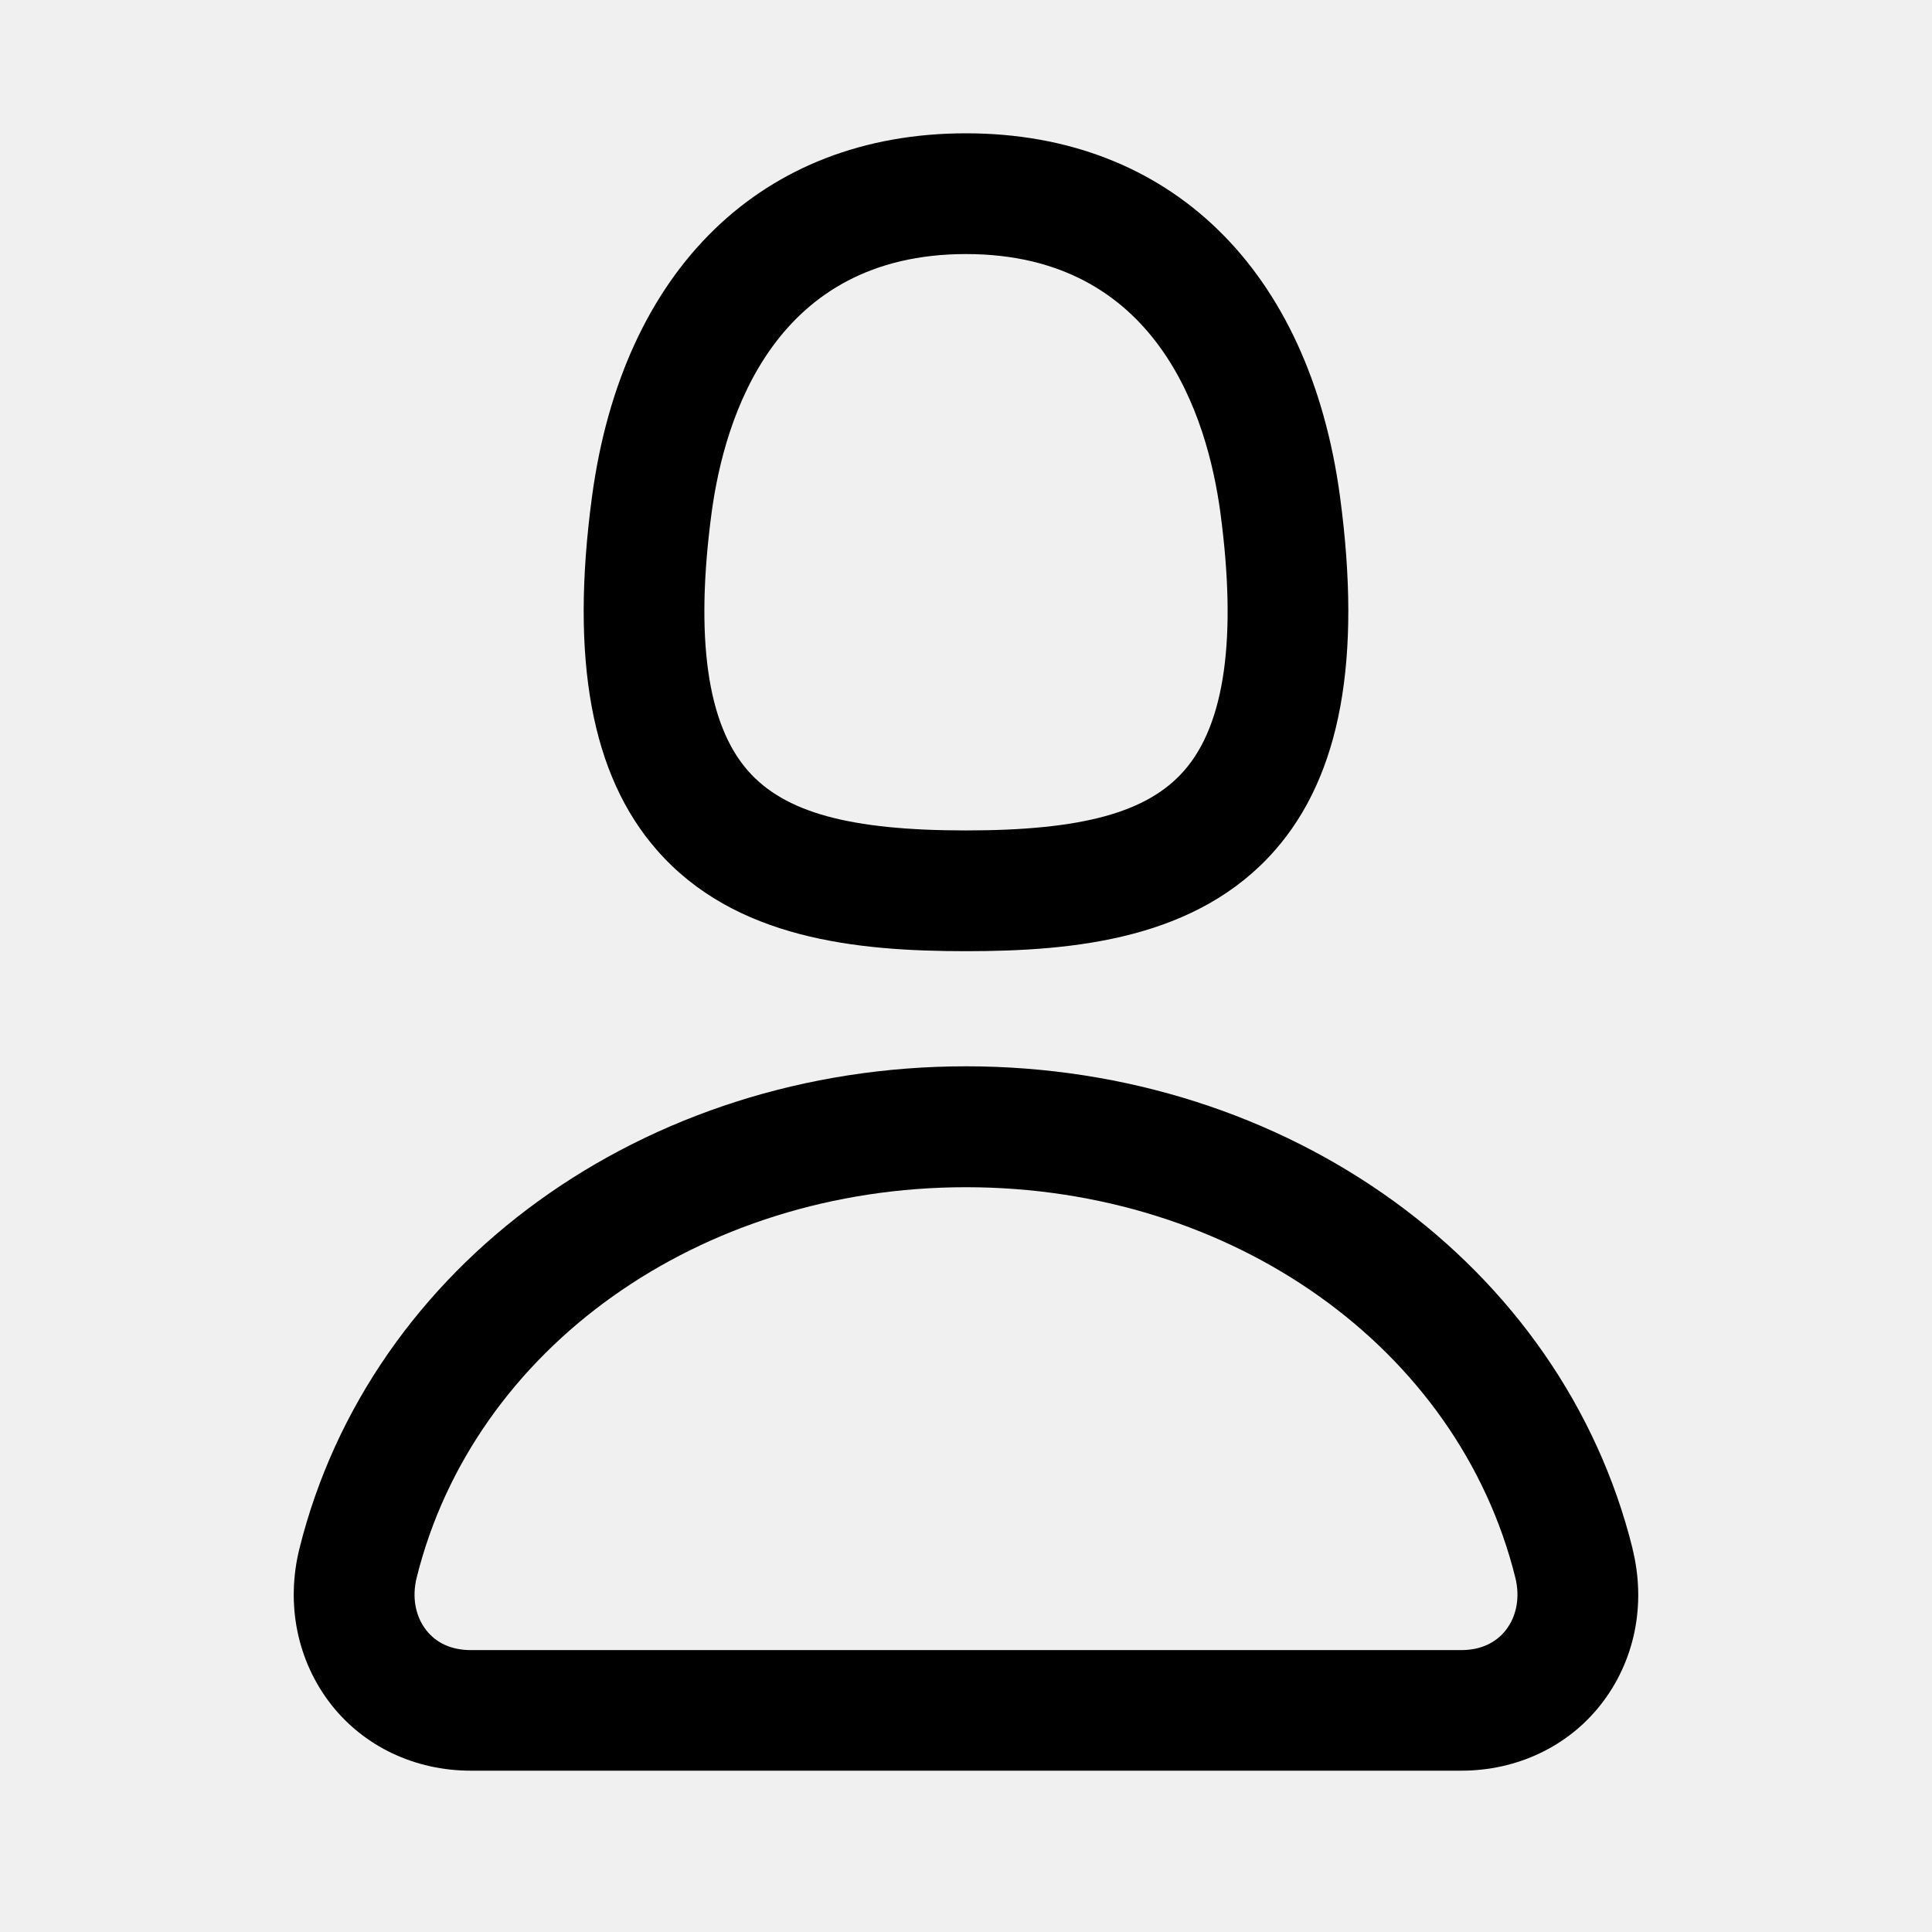
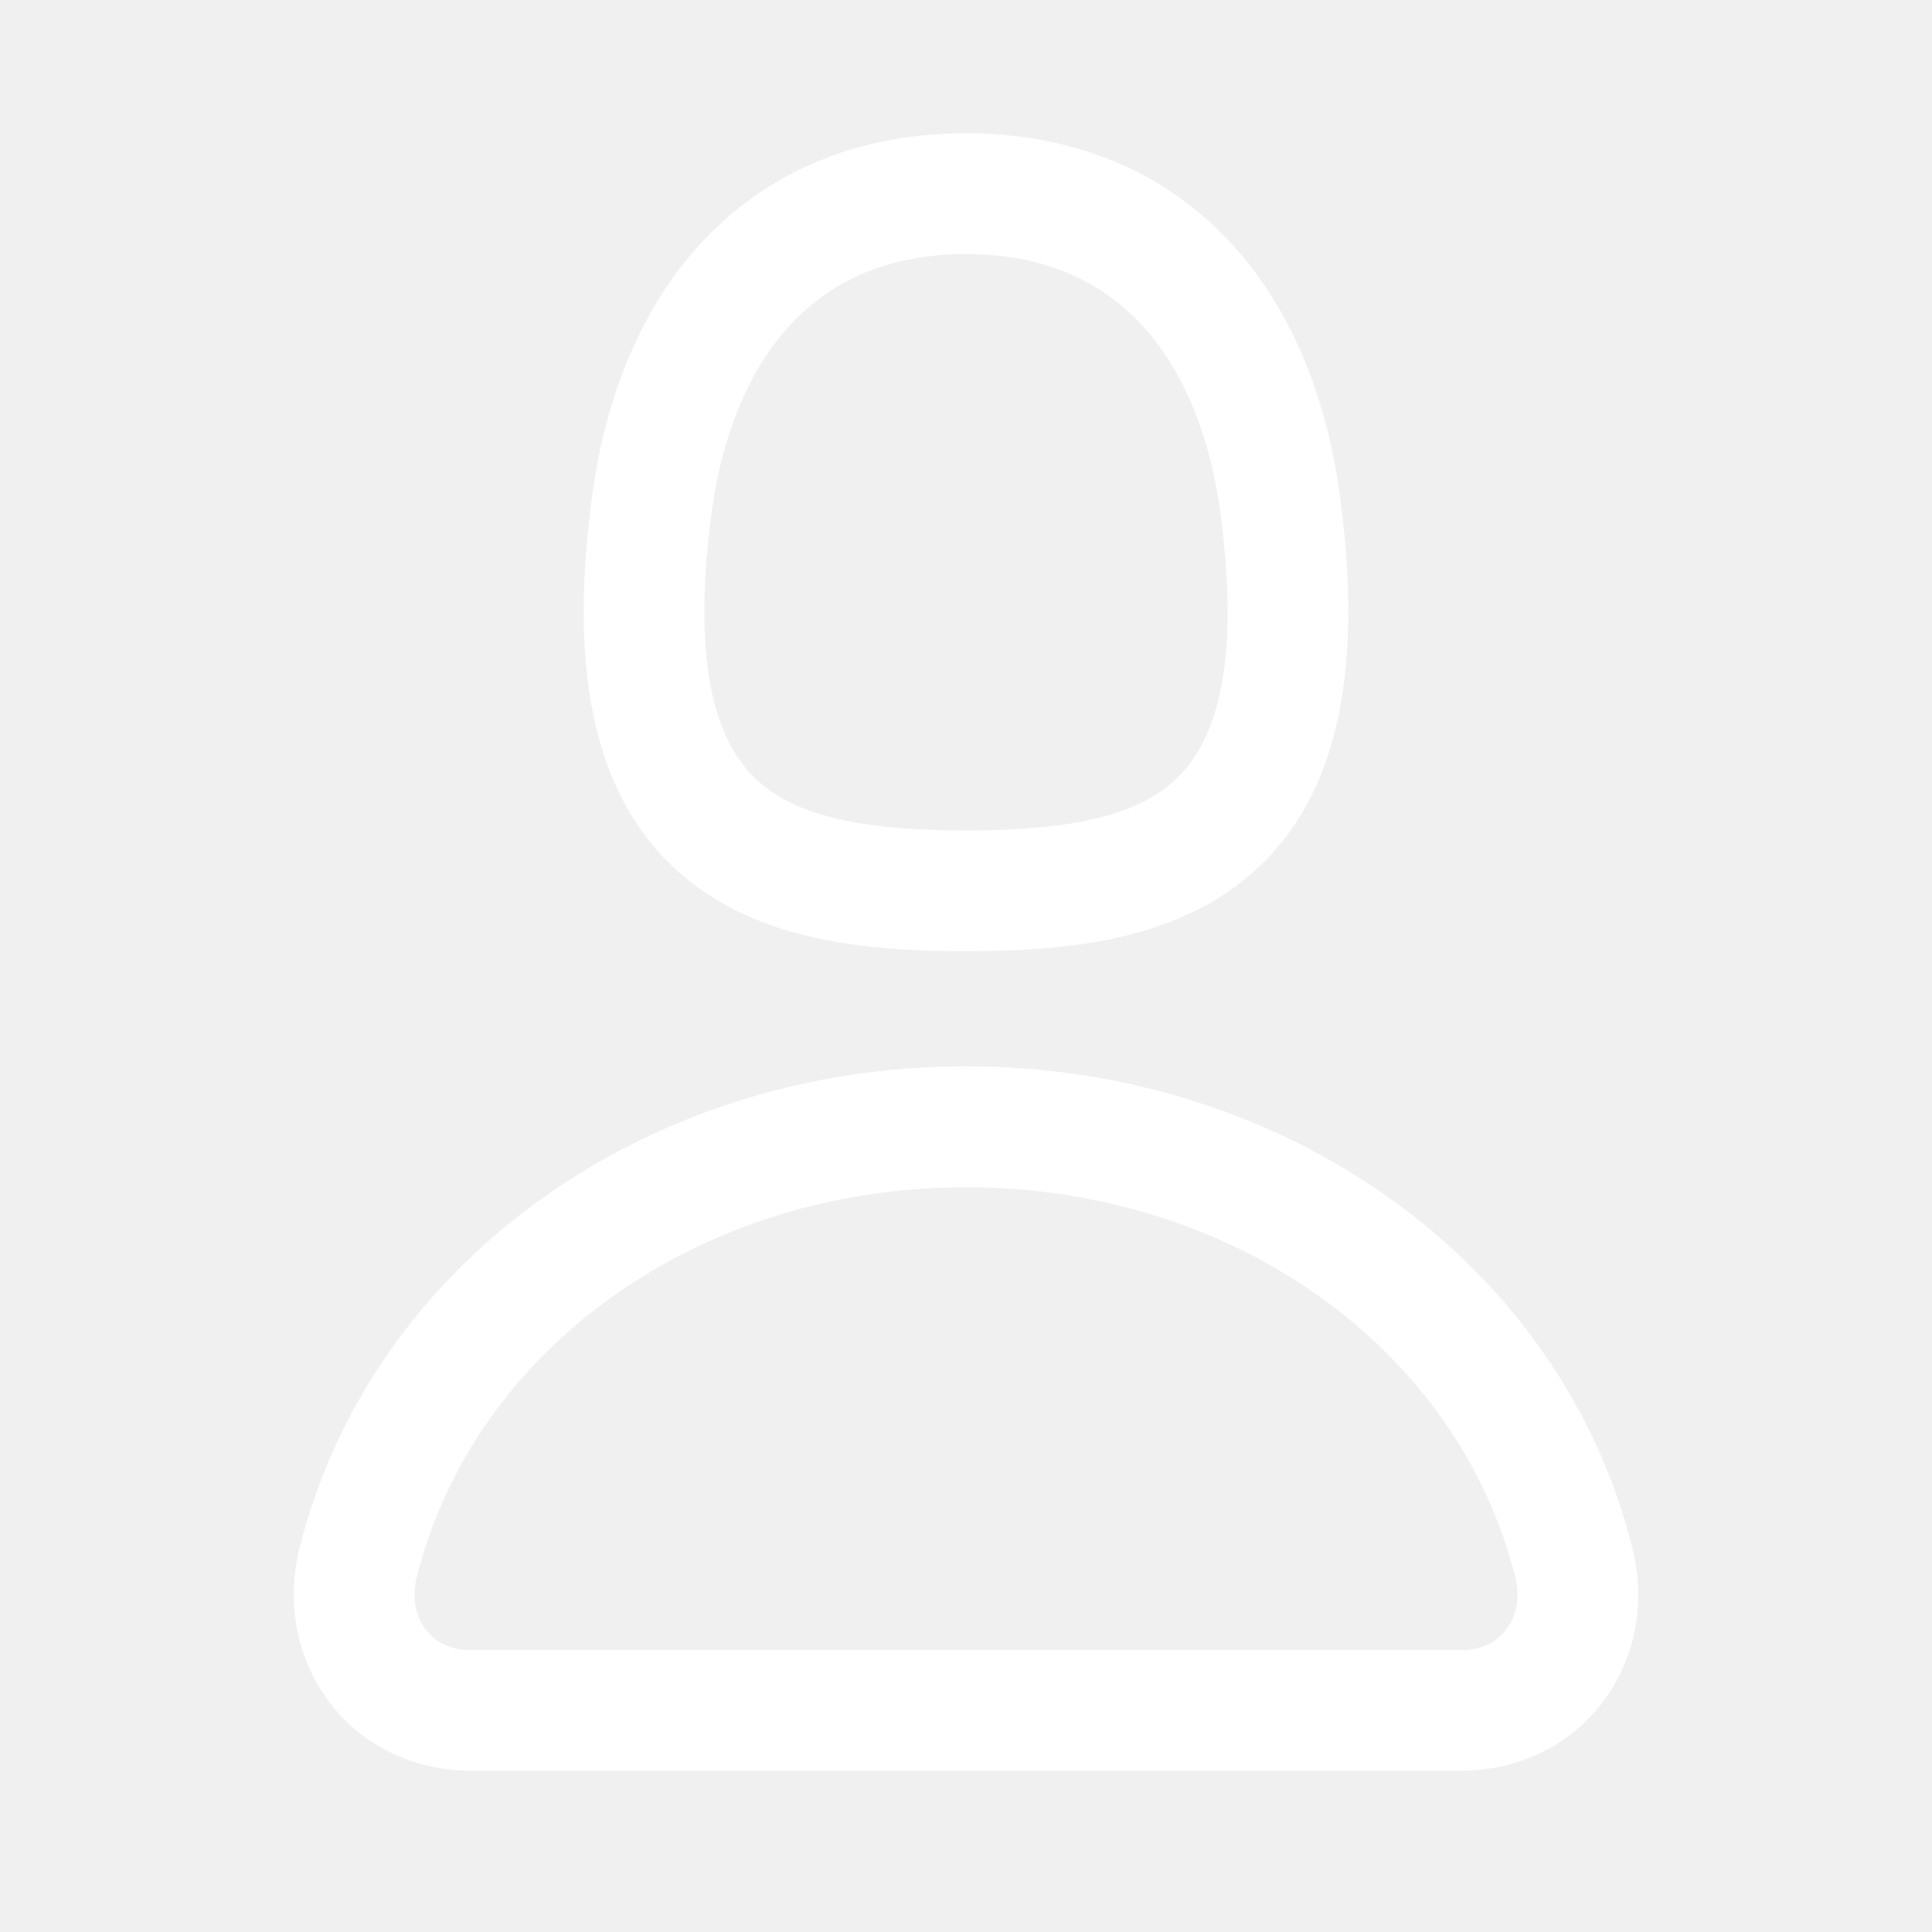
<svg xmlns="http://www.w3.org/2000/svg" viewBox="0 0 24 24">
  <g>
-     <path d="M12 11.816c1.355 0 2.872-.15 3.84-1.256.814-.93 1.078-2.368.806-4.392-.38-2.825-2.117-4.512-4.646-4.512S7.734 3.343 7.354 6.17c-.272 2.022-.008 3.46.806 4.39.968 1.107 2.485 1.256 3.84 1.256zM8.84 6.368c.162-1.2.787-3.212 3.16-3.212s2.998 2.013 3.16 3.212c.207 1.55.057 2.627-.45 3.205-.455.52-1.266.743-2.71.743s-2.255-.223-2.71-.743c-.507-.578-.657-1.656-.45-3.205zm11.44 12.868c-.877-3.526-4.282-5.99-8.28-5.99s-7.403 2.464-8.28 5.99c-.172.692-.028 1.4.395 1.94.408.52 1.04.82 1.733.82h12.304c.693 0 1.325-.3 1.733-.82.424-.54.567-1.247.394-1.94zm-1.576 1.016c-.126.16-.316.246-.552.246H5.848c-.235 0-.426-.085-.552-.246-.137-.174-.18-.412-.12-.654.71-2.855 3.517-4.85 6.824-4.85s6.114 1.994 6.824 4.85c.06.242.017.48-.12.654z" />
+     <path fill="#ffffff" d="M12 11.816c1.355 0 2.872-.15 3.84-1.256.814-.93 1.078-2.368.806-4.392-.38-2.825-2.117-4.512-4.646-4.512S7.734 3.343 7.354 6.17c-.272 2.022-.008 3.46.806 4.39.968 1.107 2.485 1.256 3.84 1.256zM8.84 6.368c.162-1.2.787-3.212 3.16-3.212s2.998 2.013 3.16 3.212c.207 1.55.057 2.627-.45 3.205-.455.52-1.266.743-2.71.743s-2.255-.223-2.71-.743c-.507-.578-.657-1.656-.45-3.205zm11.44 12.868c-.877-3.526-4.282-5.99-8.28-5.99s-7.403 2.464-8.28 5.99c-.172.692-.028 1.4.395 1.94.408.52 1.04.82 1.733.82h12.304c.693 0 1.325-.3 1.733-.82.424-.54.567-1.247.394-1.94zm-1.576 1.016c-.126.16-.316.246-.552.246H5.848c-.235 0-.426-.085-.552-.246-.137-.174-.18-.412-.12-.654.71-2.855 3.517-4.85 6.824-4.85s6.114 1.994 6.824 4.85c.06.242.017.48-.12.654z" />
  </g>
</svg>
